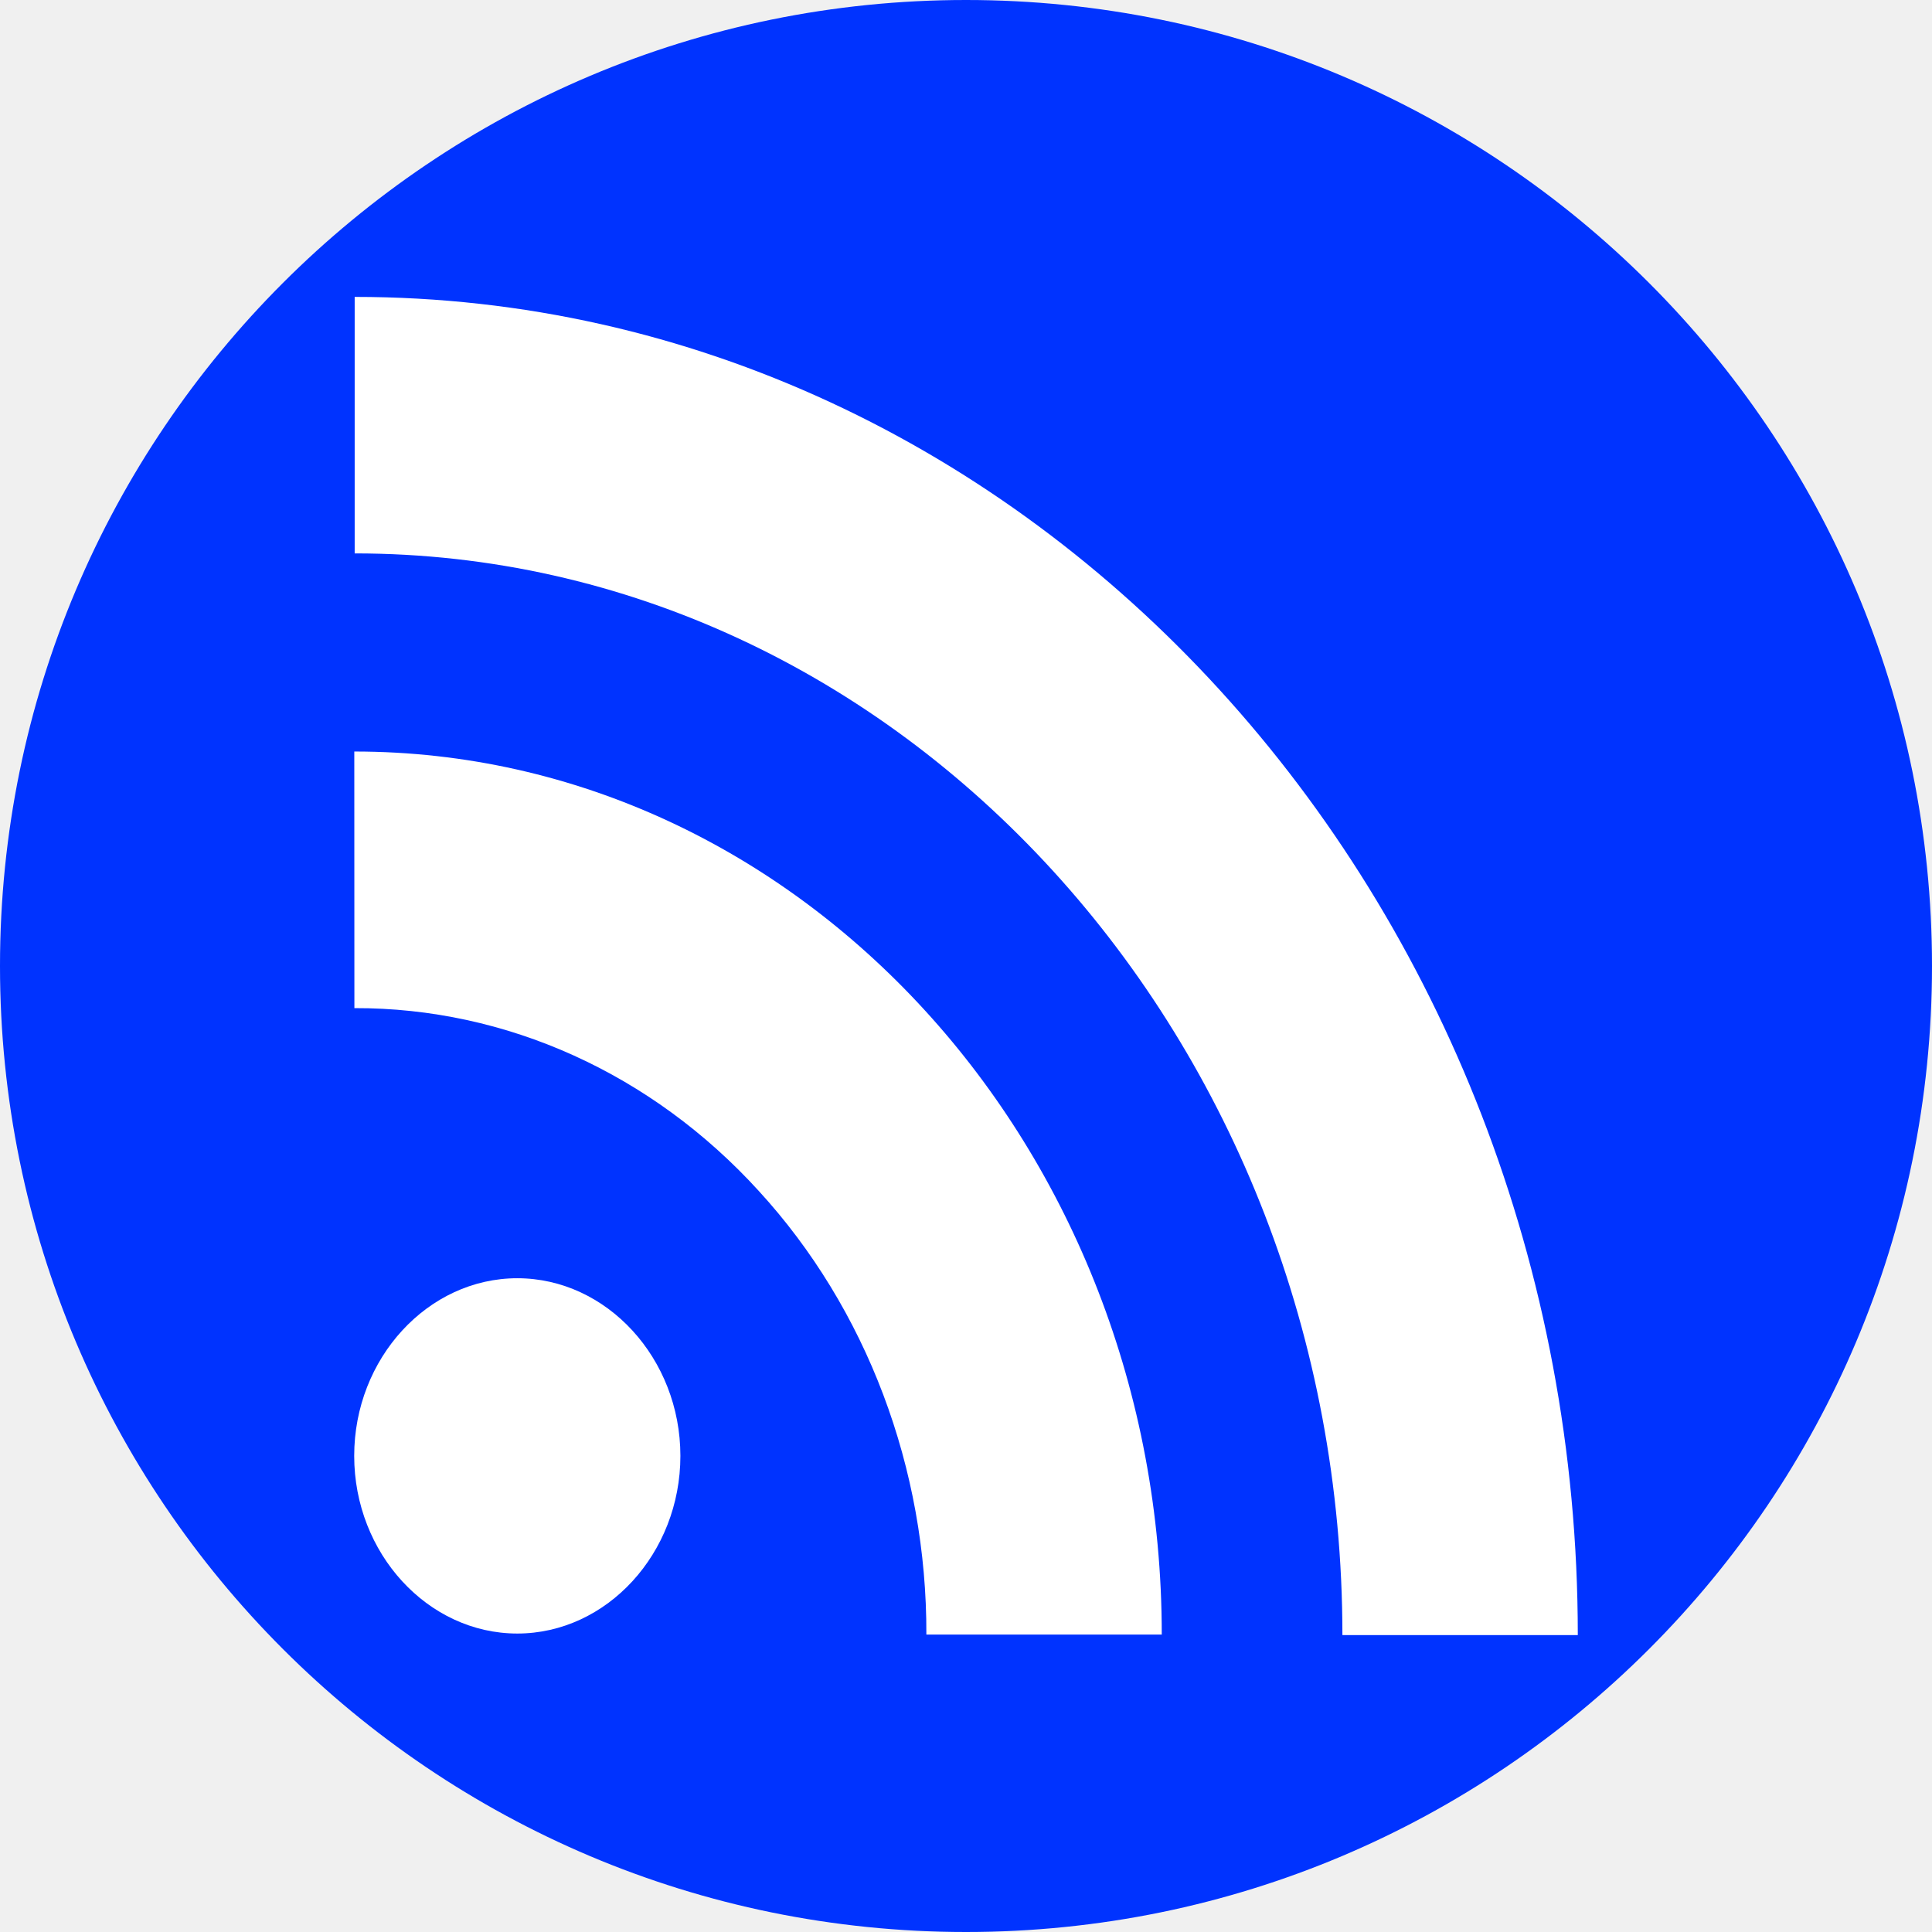
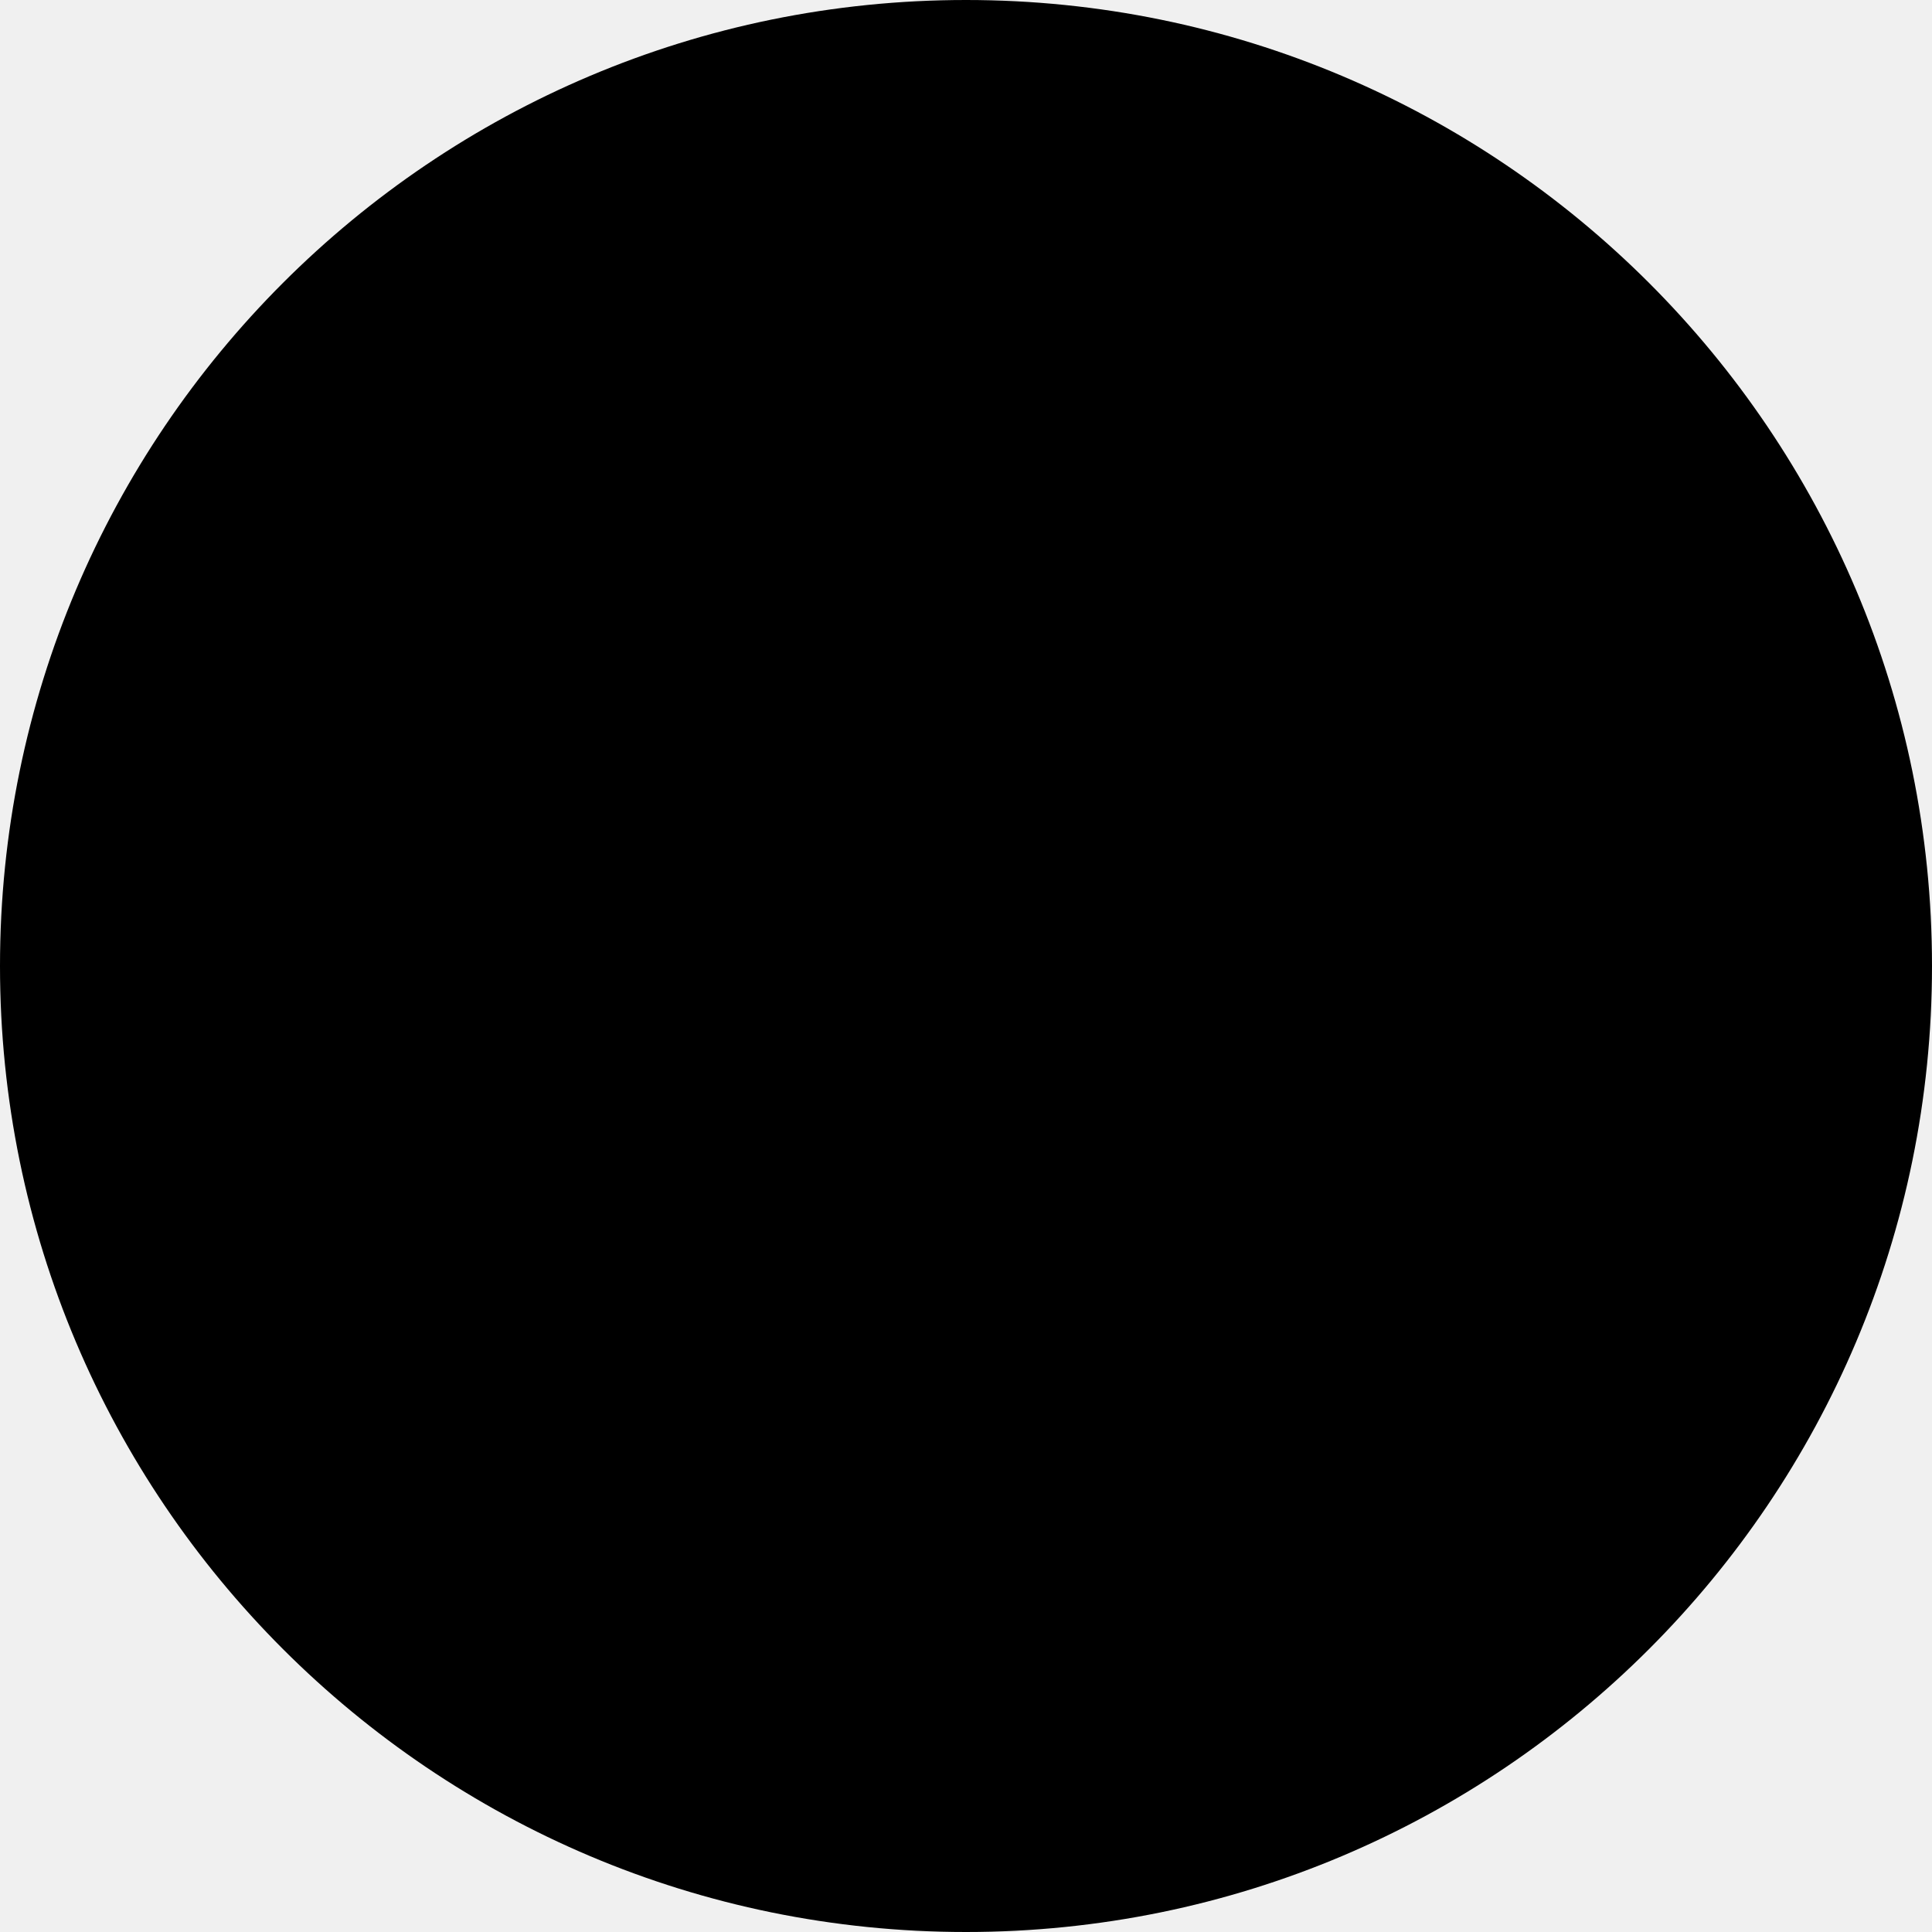
<svg xmlns="http://www.w3.org/2000/svg" width="36px" height="36px" viewBox="0 0 300 300" version="1.1" xml:space="preserve">
  <g>
-     <circle cx="150" cy="150" r="150" fill="hsl(228, 100%, 50%)" />
+     <circle cx="150" cy="150" r="150" class="RSS" />
    <g transform="matrix(1.48102,0,0,1.61318,-5.81066,-10.2618)">
-       <path d="M58.16,129.4C67.541,129.4 75.26,137.119 75.26,146.5C75.26,155.881 67.541,163.6 58.16,163.6C48.779,163.6 41.06,155.881 41.06,146.5C41.06,137.119 48.779,129.4 58.16,129.4" fill="#fff" />
-       <path d="M41.08,103.4C56.993,103.355 72.276,109.699 83.48,121C94.782,132.323 101.109,147.702 101.05,163.7L125.73,163.7C125.73,116.82 87.73,78.7 41.07,78.7L41.08,103.4Z" fill="#fff" />
-       <path d="M41.11,59.63C98.21,59.63 144.67,106.35 144.67,163.75L169.35,163.75C169.35,92.75 111.83,34.94 41.11,34.94L41.11,59.63Z" fill="#fff" />
+       <path d="M58.16,129.4C67.541,129.4 75.26,137.119 75.26,146.5C75.26,155.881 67.541,163.6 58.16,163.6C48.779,163.6 41.06,155.881 41.06,146.5C41.06,137.119 48.779,129.4 58.16,129.4" class="RSS" />
+       <path d="M41.08,103.4C56.993,103.355 72.276,109.699 83.48,121C94.782,132.323 101.109,147.702 101.05,163.7L125.73,163.7C125.73,116.82 87.73,78.7 41.07,78.7L41.08,103.4Z" class="RSS" />
+       <path d="M41.11,59.63C98.21,59.63 144.67,106.35 144.67,163.75L169.35,163.75C169.35,92.75 111.83,34.94 41.11,34.94L41.11,59.63Z" class="RSS" />
    </g>
  </g>
</svg>
